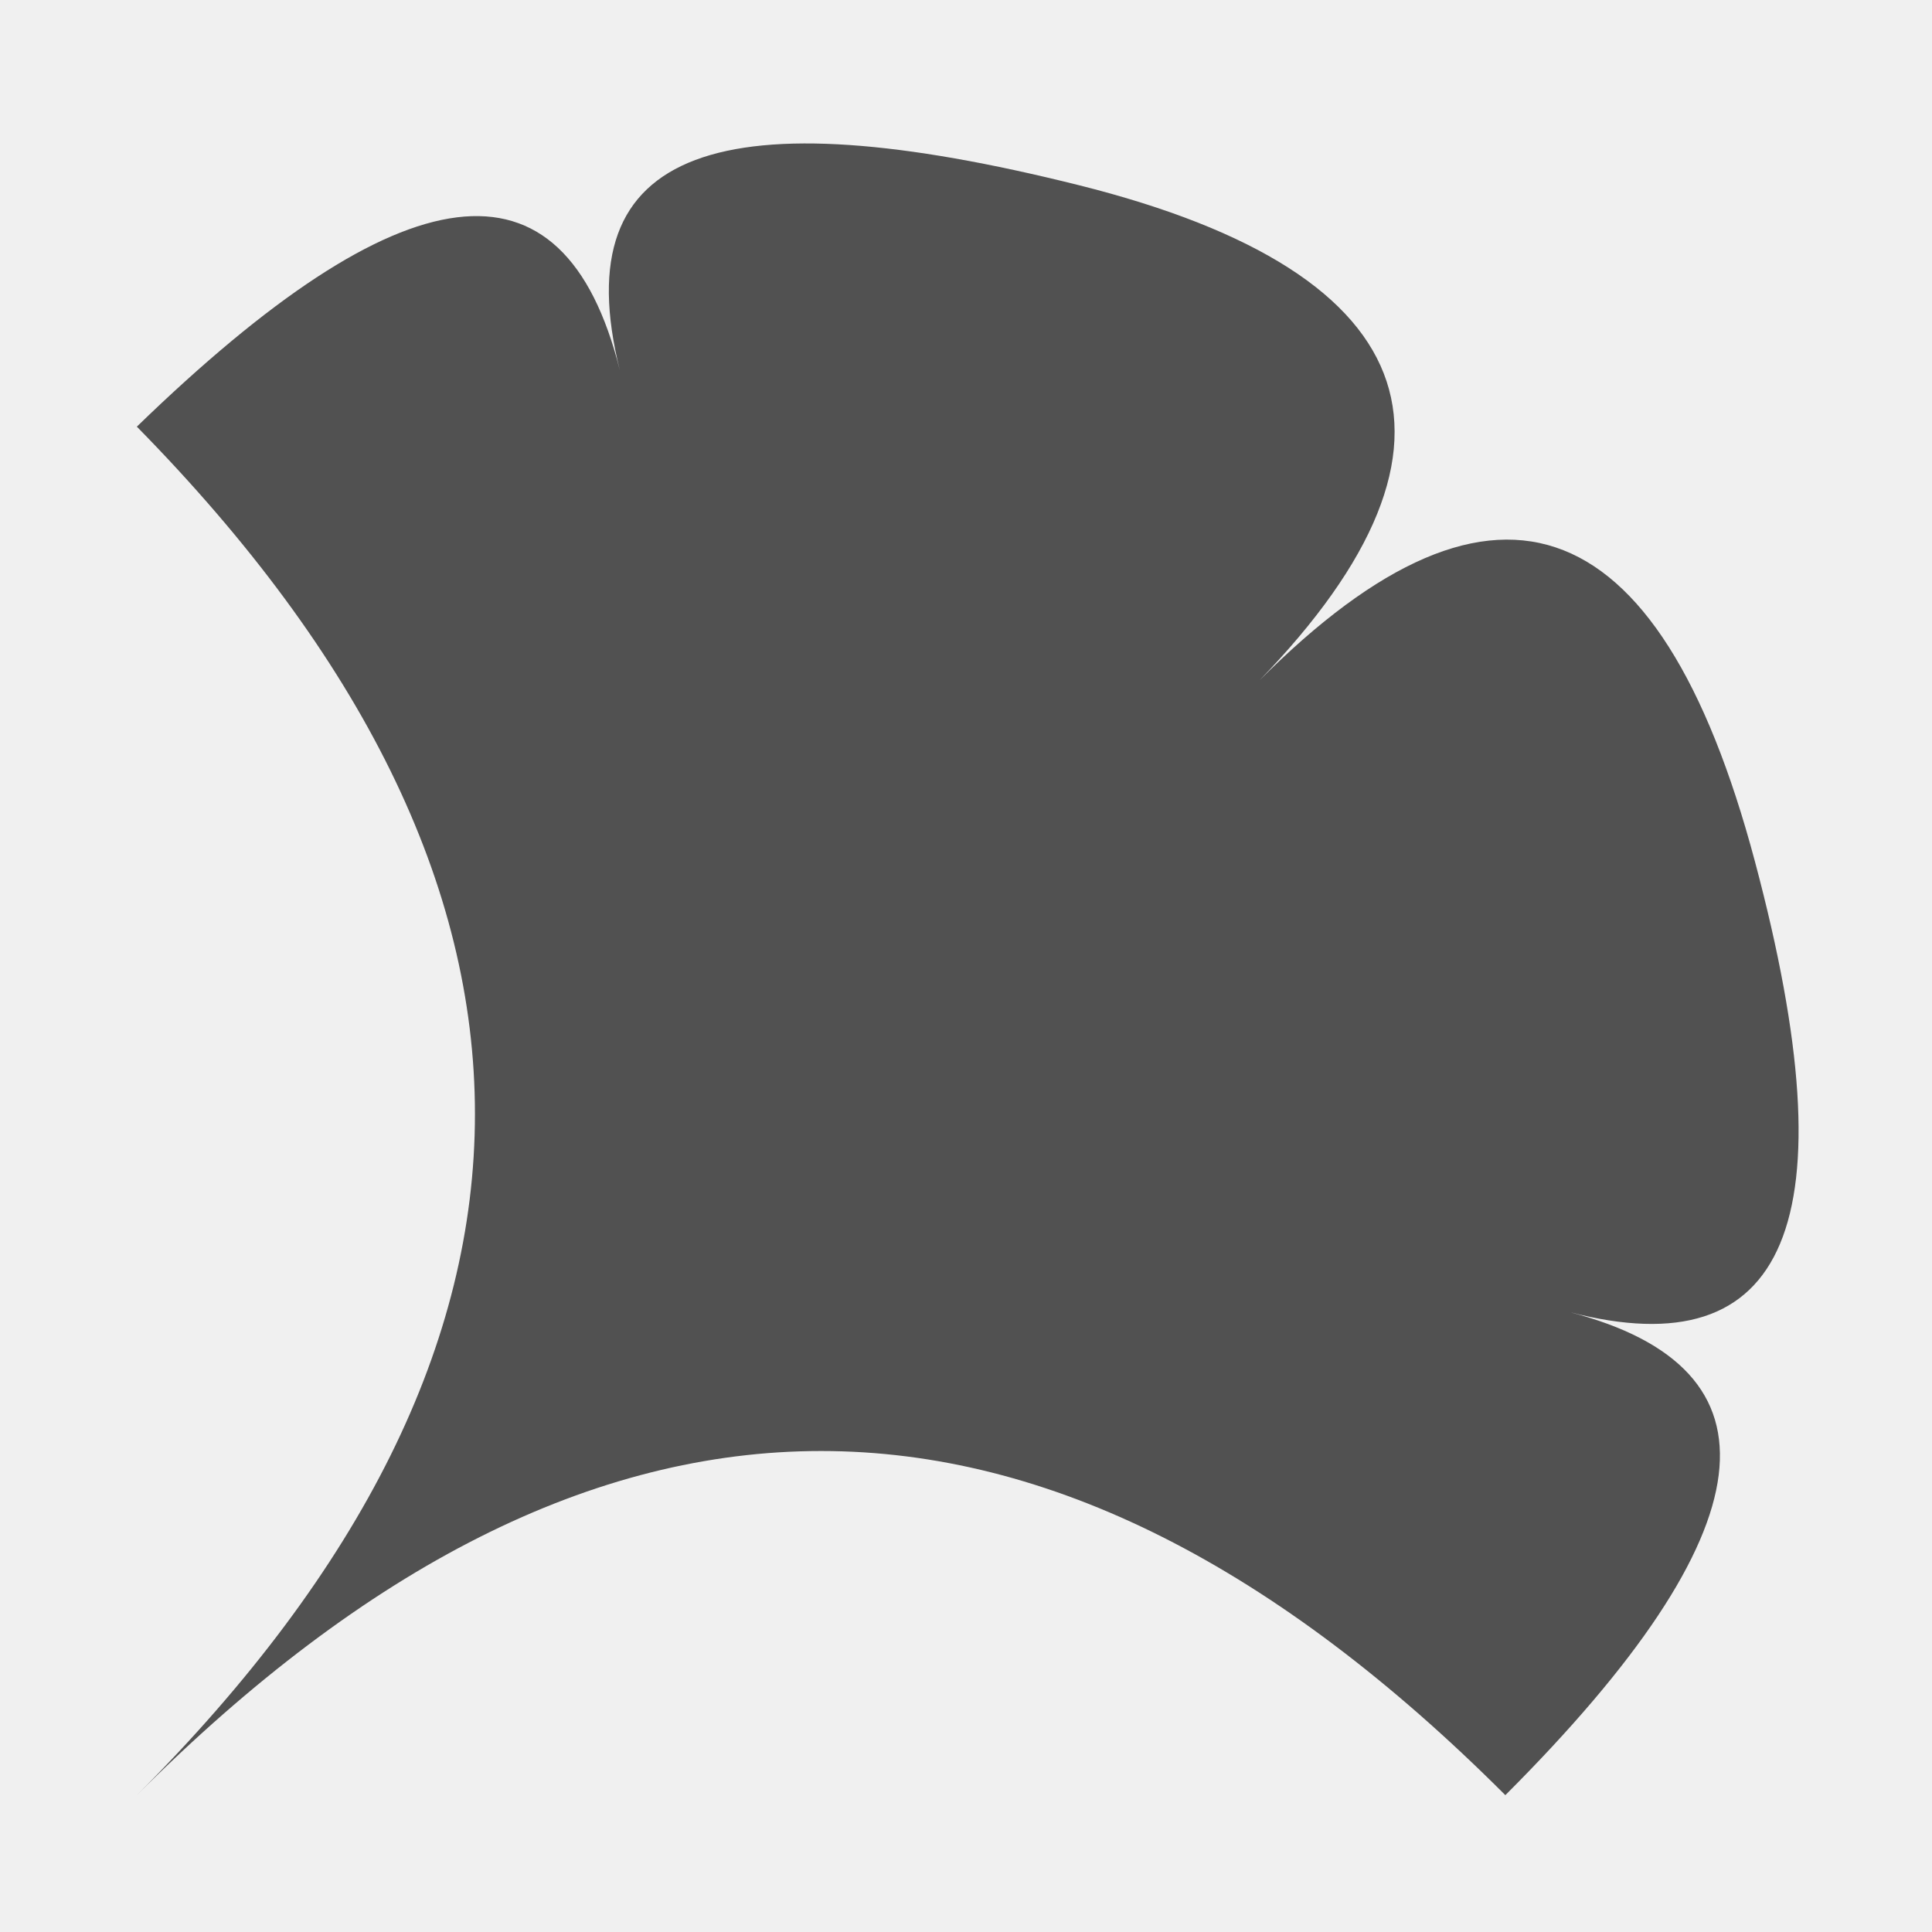
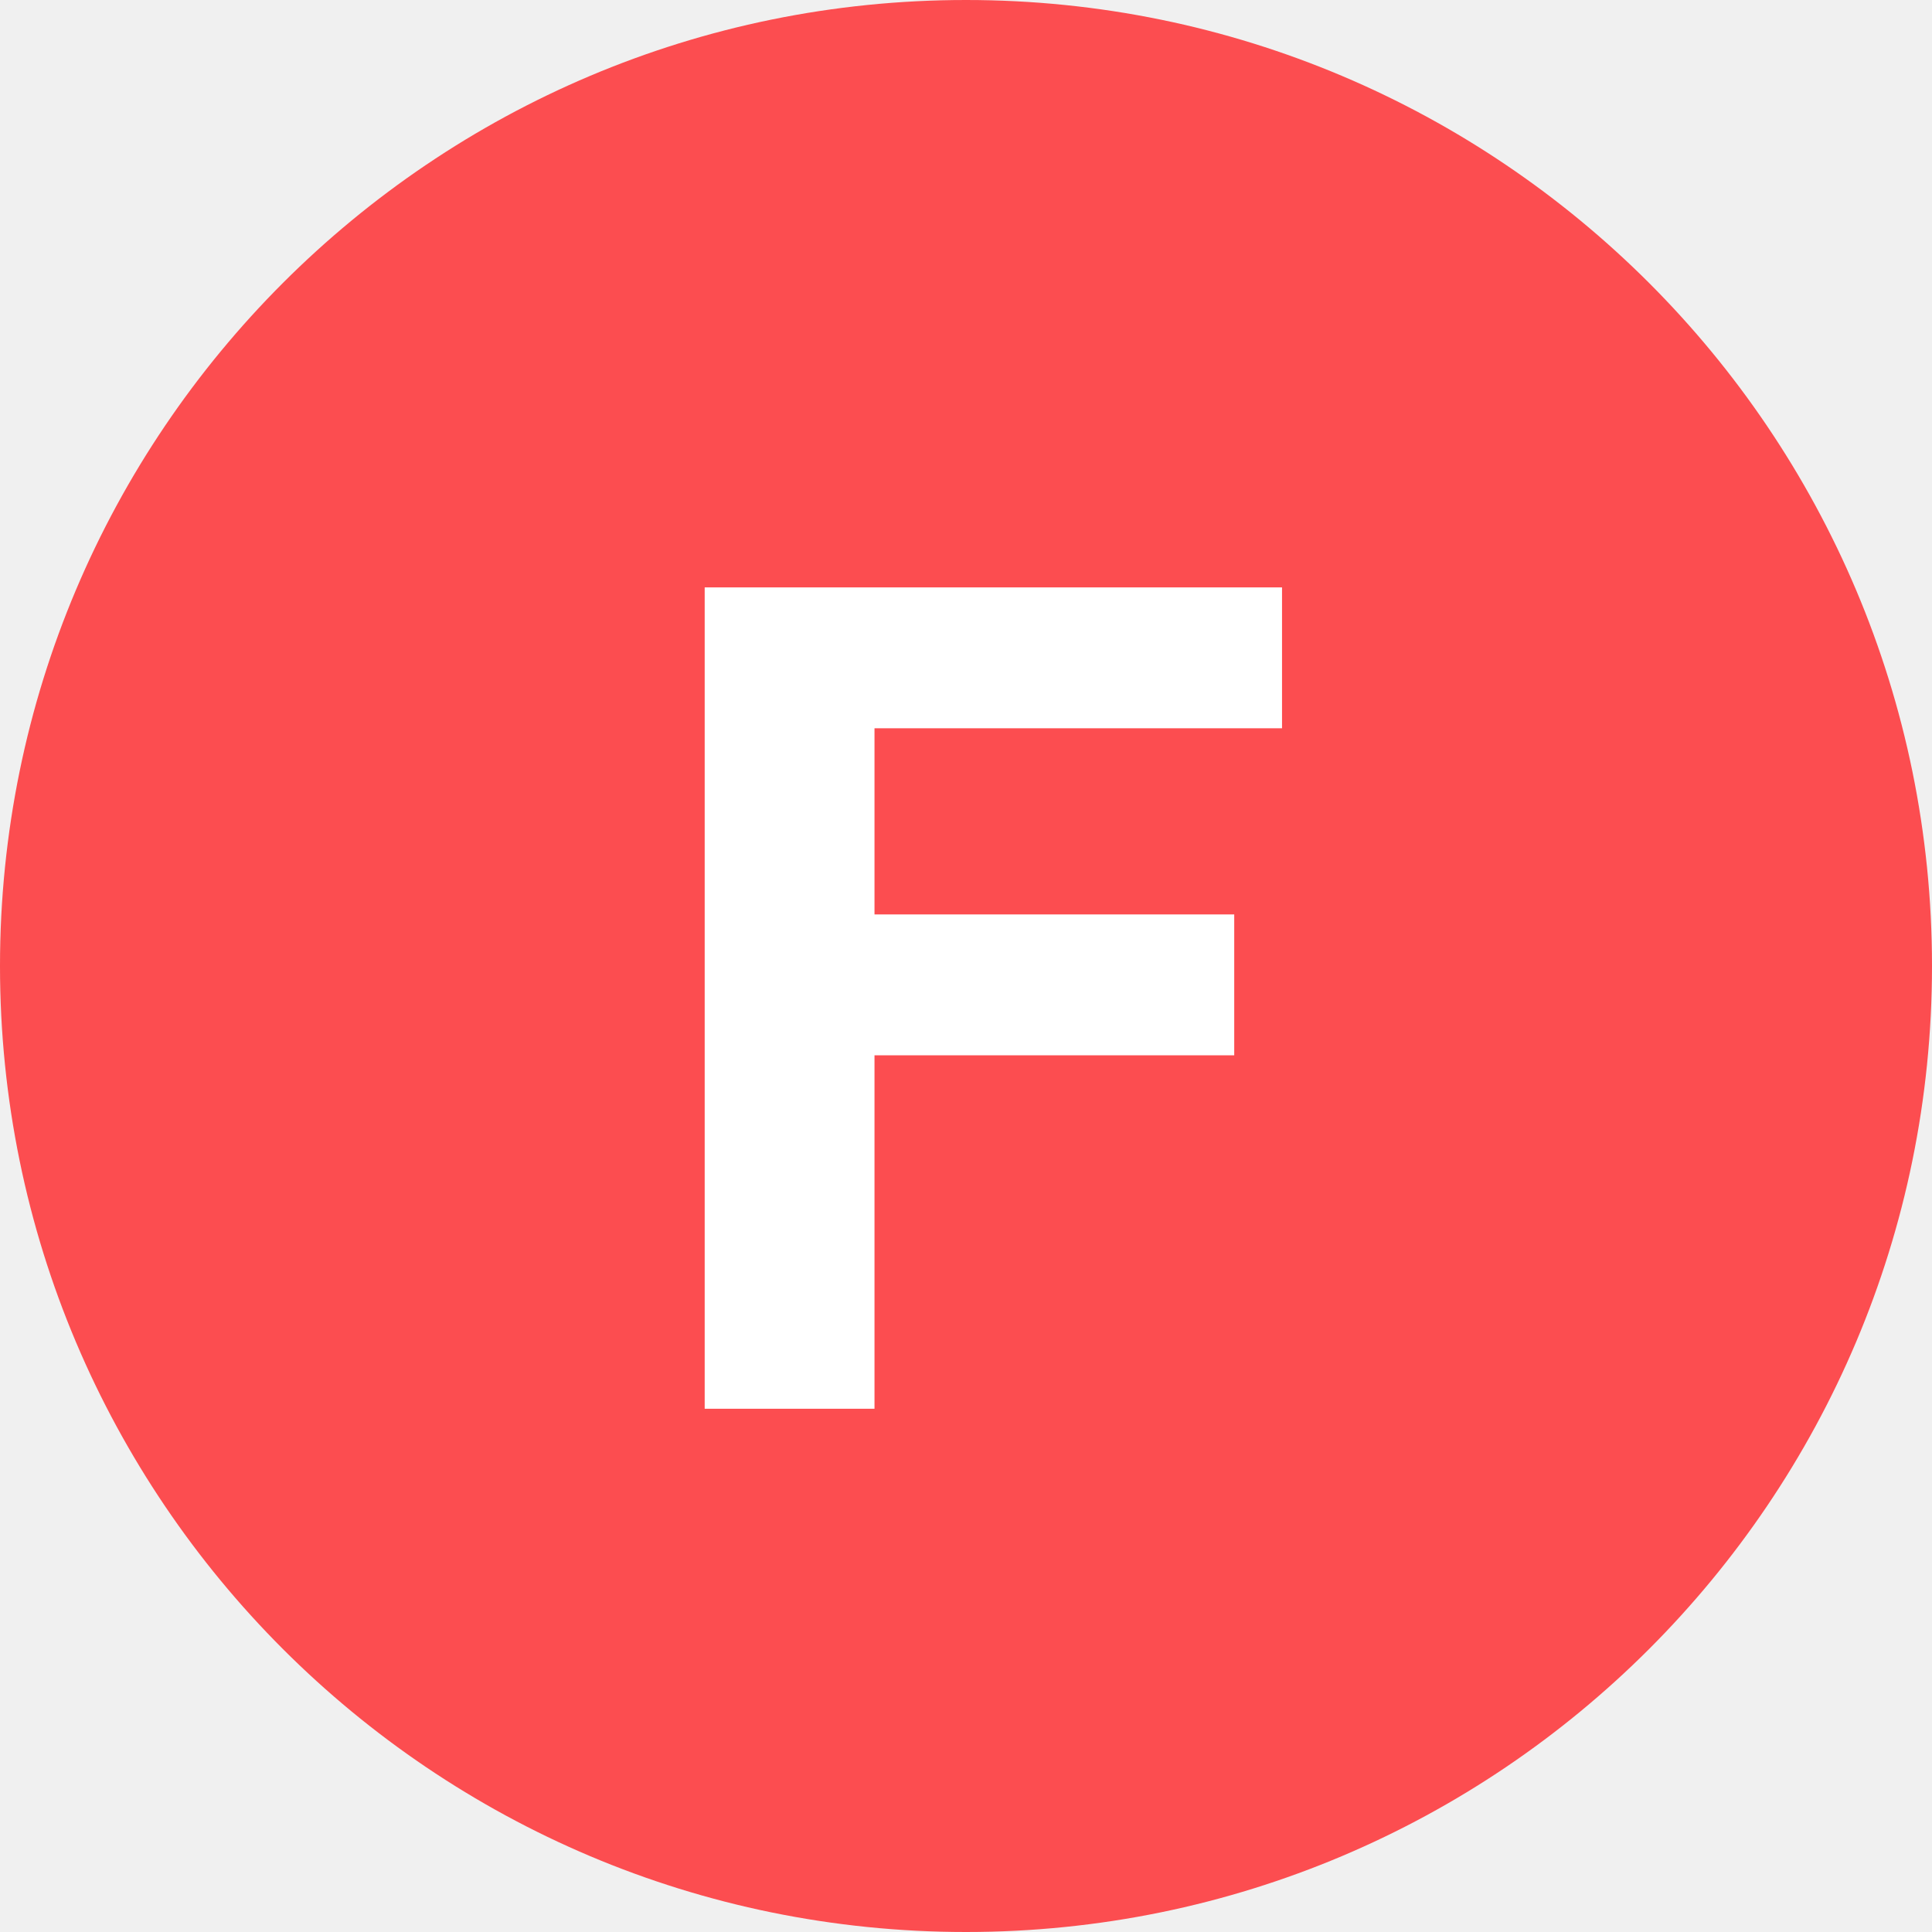
<svg xmlns="http://www.w3.org/2000/svg" version="1.1" x="0px" y="0px" width="24px" height="24px" viewBox="0 0 24 24">
-   <style type="text/css">
- 	.st0{fill:#515151;}
- </style>
-   <path class="st0" d="M1.7,22.3c5.7-5.7,11.3-5.7,17,0c3.3-3.3,3.5-5.3,0.8-6c2.7,0.7,3.5-1.1,2.3-5.6s-3.3-5.2-6.3-2.1  c3-3,2.3-5.2-2.1-6.3S7,1.8,7.7,4.6C7,1.8,5,2.1,1.7,5.3C7.3,11,7.3,16.7,1.7,22.3" />
+   <circle cx="12" cy="12" r="12" fill="#fc4d50" />
+   <text x="12" y="17.5" text-anchor="middle" font-family="'Helvetica Neue', Helvetica, Arial, sans-serif" font-size="14" font-weight="700" fill="#ffffff">F</text>
</svg>
